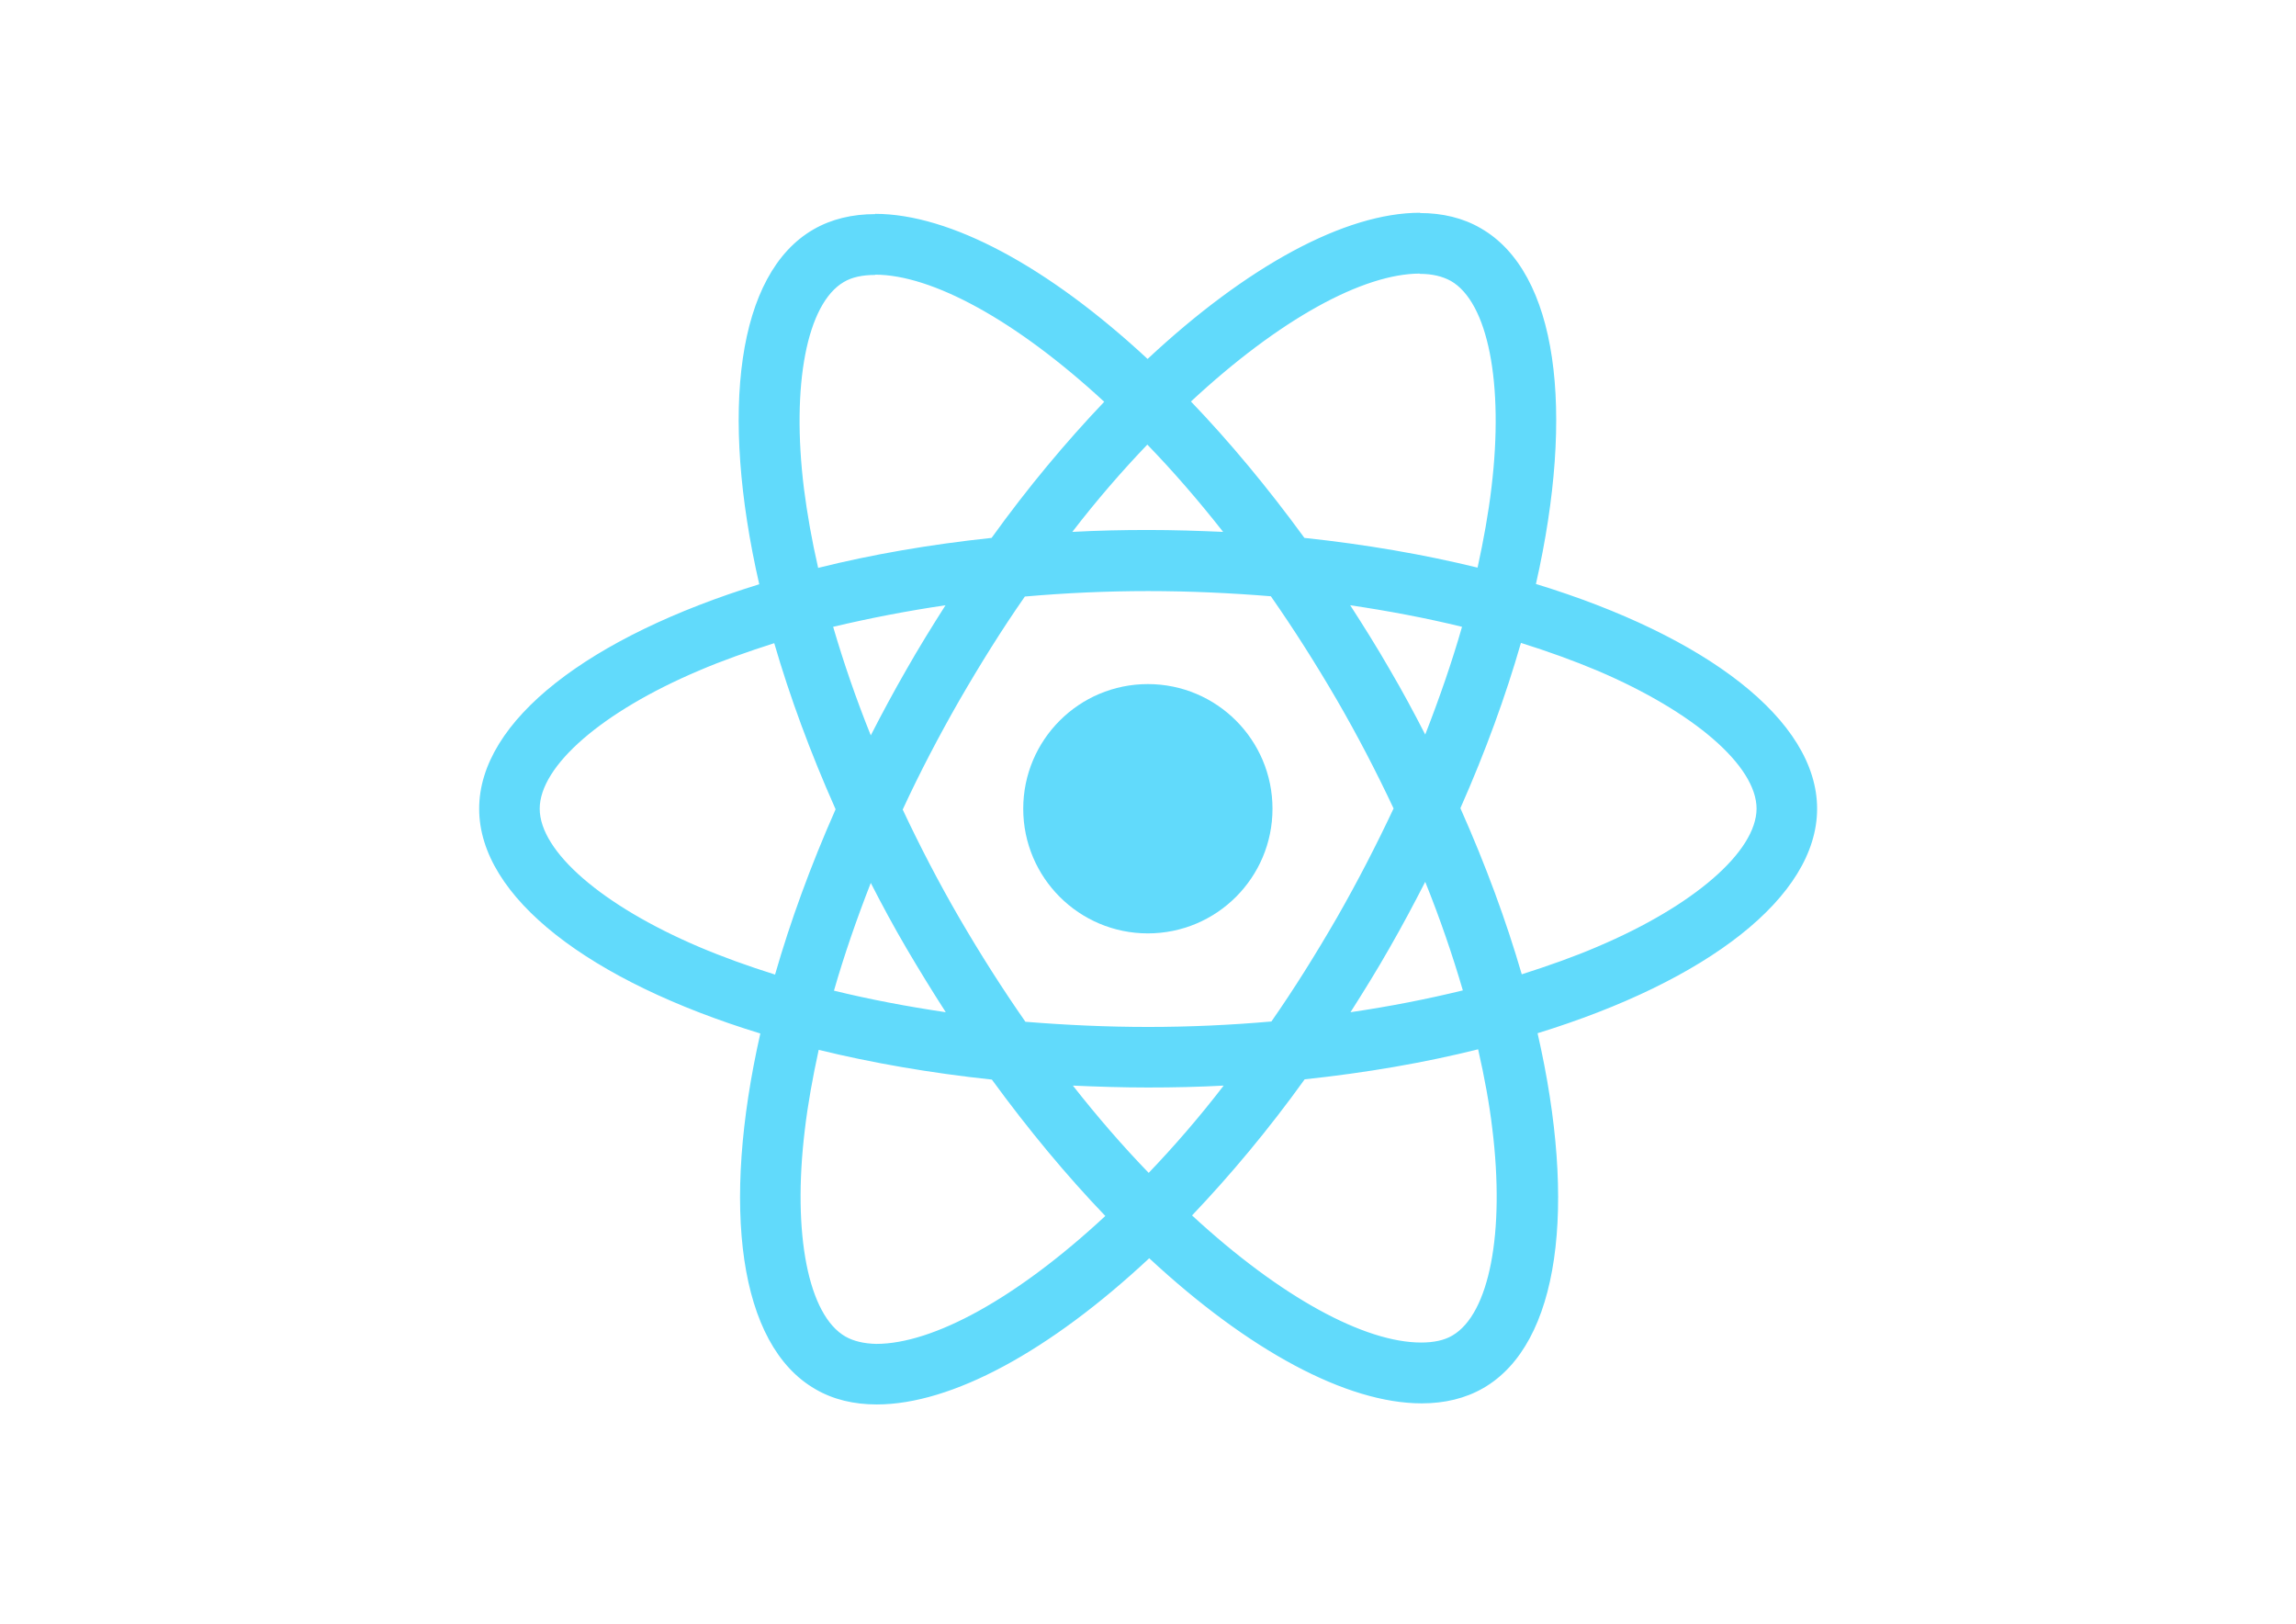
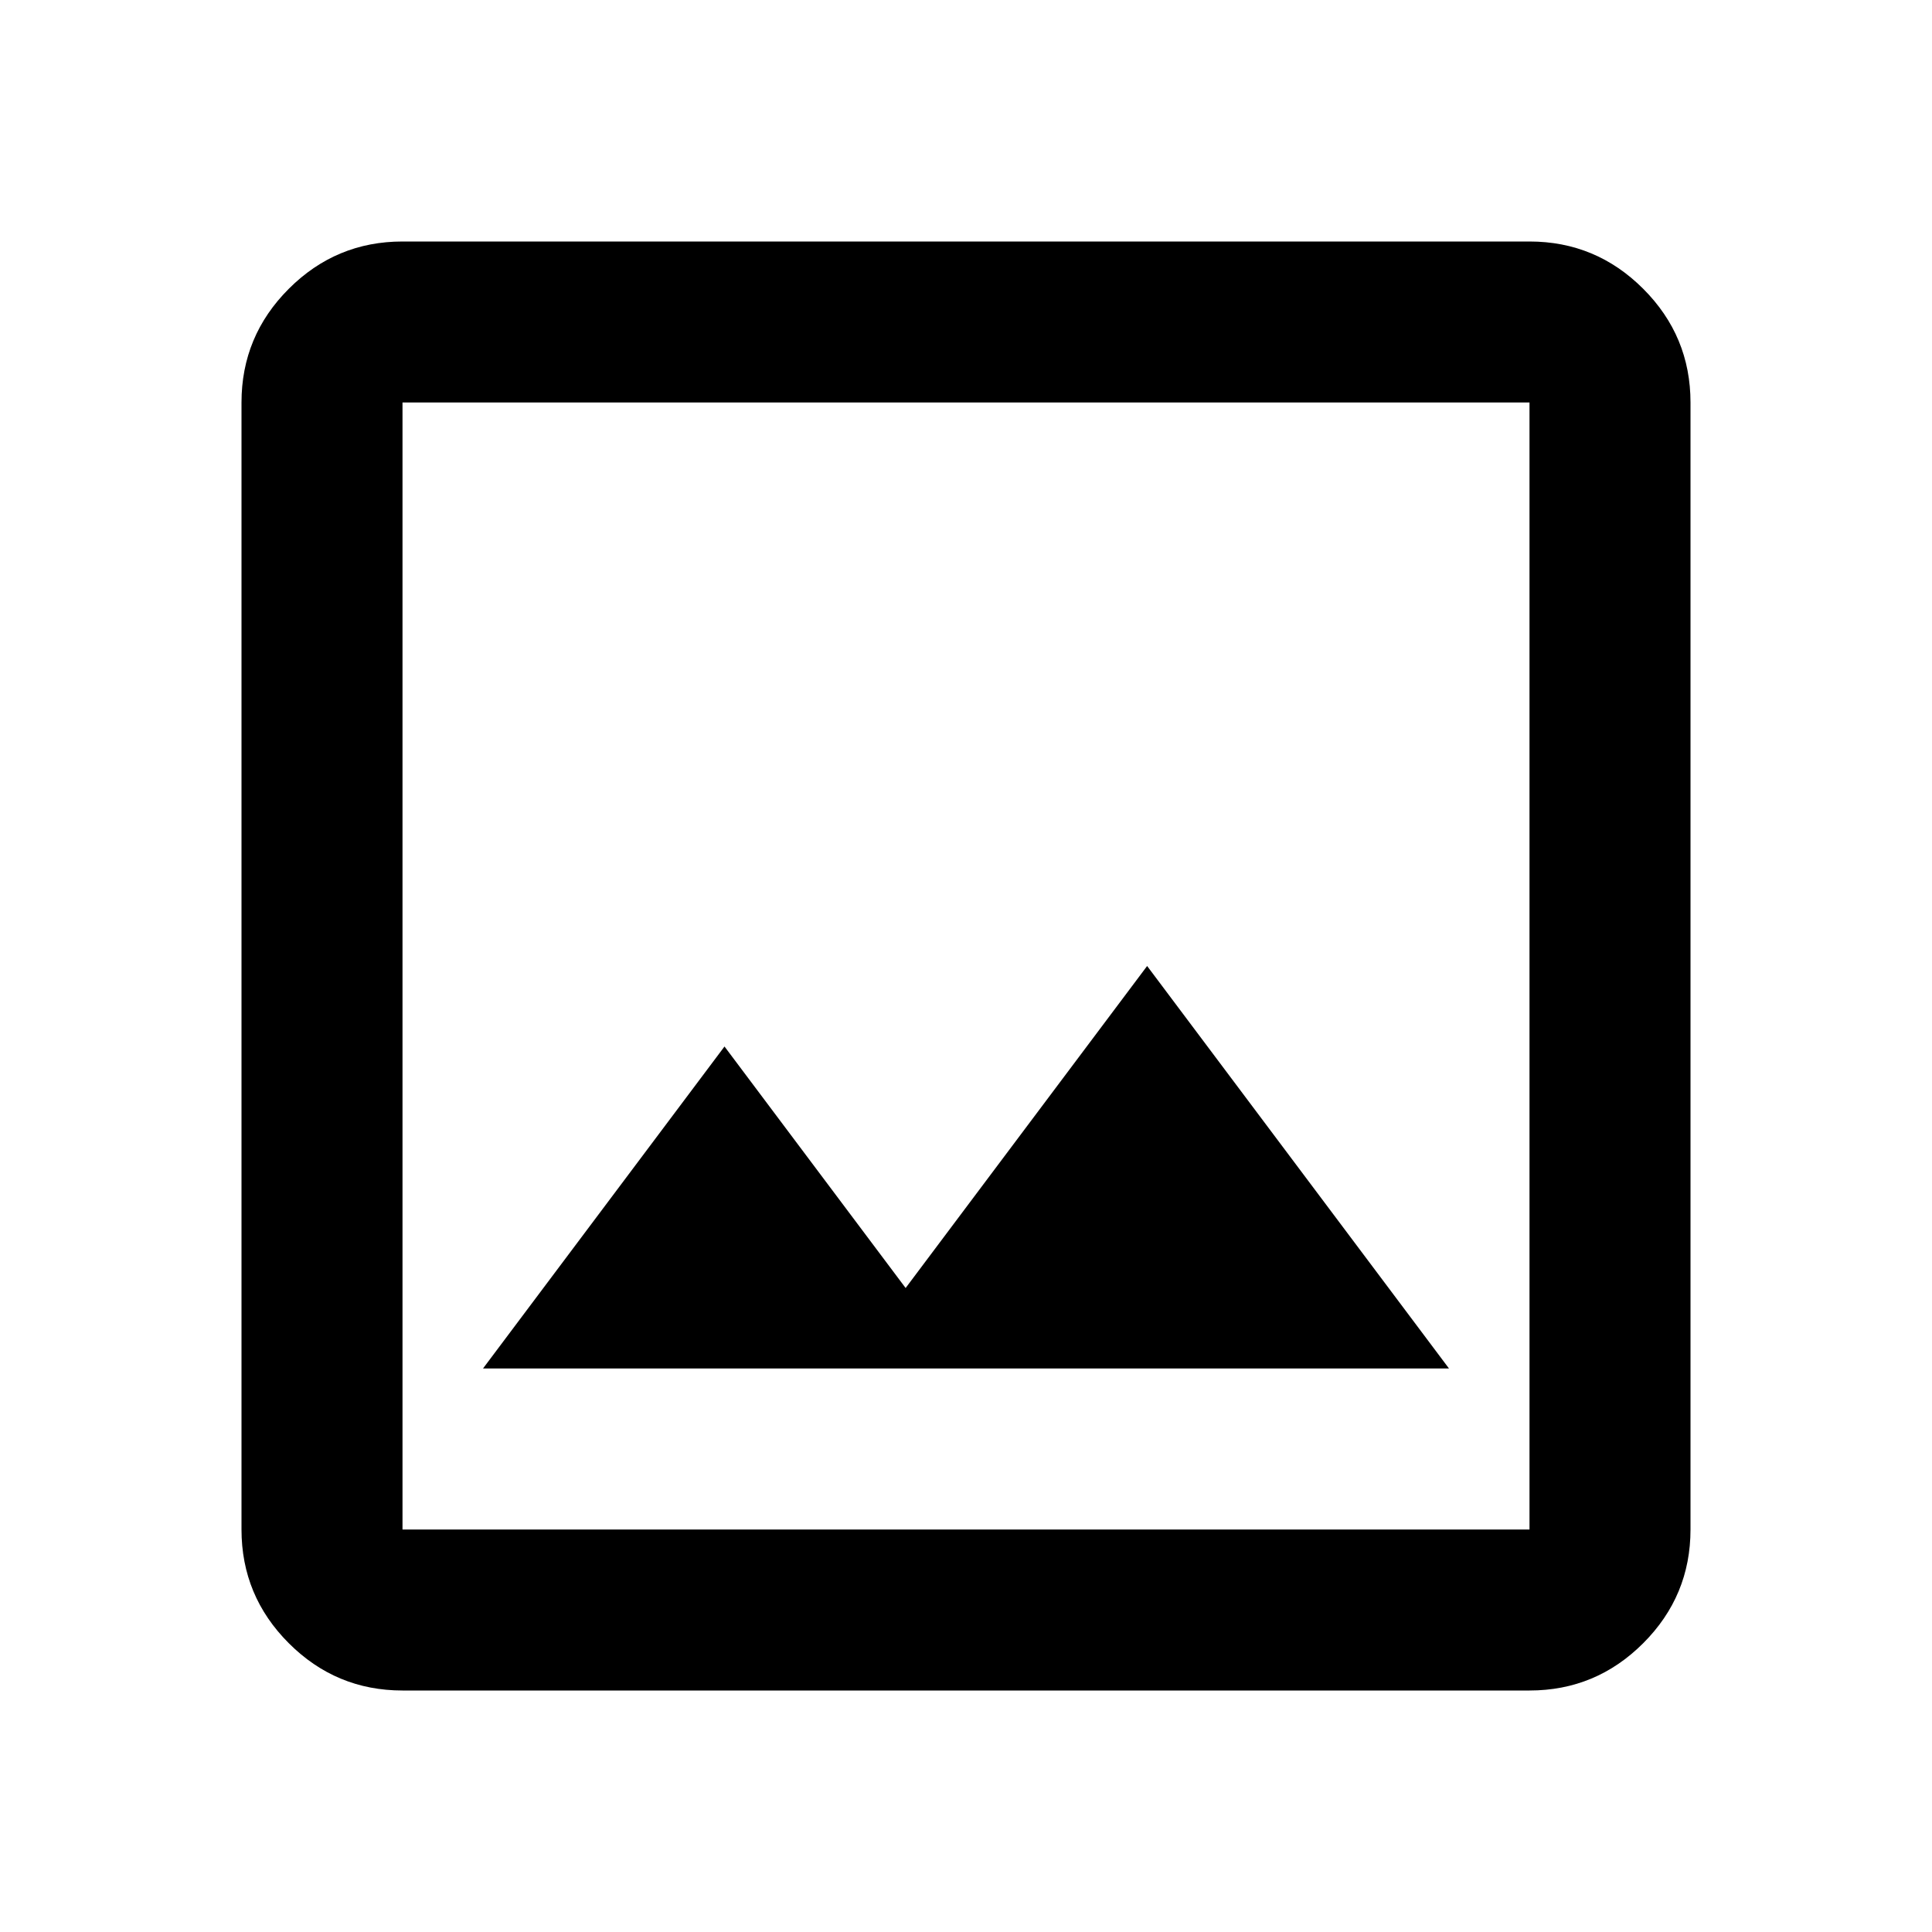
- <svg xmlns="http://www.w3.org/2000/svg" viewBox="0 0 841.9 595.3">
-   <g fill="#61DAFB">
-     <path d="M666.3 296.5c0-32.5-40.7-63.3-103.1-82.4 14.4-63.6 8-114.2-20.2-130.4-6.5-3.8-14.1-5.6-22.4-5.6v22.3c4.6 0 8.3.9 11.4 2.6 13.6 7.8 19.5 37.5 14.9 75.7-1.1 9.4-2.9 19.3-5.1 29.4-19.6-4.8-41-8.5-63.5-10.9-13.5-18.5-27.5-35.3-41.6-50 32.6-30.3 63.2-46.9 84-46.9V78c-27.5 0-63.5 19.6-99.9 53.6-36.4-33.8-72.4-53.2-99.9-53.2v22.3c20.7 0 51.4 16.5 84 46.6-14 14.7-28 31.4-41.3 49.9-22.6 2.4-44 6.1-63.6 11-2.3-10-4-19.7-5.2-29-4.7-38.2 1.1-67.9 14.6-75.8 3-1.8 6.9-2.6 11.5-2.6V78.5c-8.4 0-16 1.8-22.6 5.6-28.1 16.2-34.4 66.7-19.9 130.1-62.2 19.2-102.7 49.9-102.7 82.3 0 32.5 40.7 63.3 103.1 82.4-14.4 63.6-8 114.2 20.2 130.4 6.5 3.8 14.1 5.6 22.5 5.6 27.5 0 63.5-19.6 99.9-53.6 36.4 33.8 72.4 53.2 99.9 53.2 8.4 0 16-1.8 22.6-5.6 28.1-16.2 34.4-66.7 19.9-130.1 62-19.1 102.5-49.9 102.5-82.3zm-130.2-66.7c-3.7 12.9-8.3 26.2-13.5 39.5-4.1-8-8.4-16-13.1-24-4.6-8-9.5-15.8-14.4-23.4 14.2 2.1 27.9 4.7 41 7.9zm-45.8 106.5c-7.8 13.5-15.8 26.3-24.1 38.2-14.9 1.3-30 2-45.2 2-15.1 0-30.2-.7-45-1.9-8.3-11.9-16.4-24.6-24.2-38-7.6-13.1-14.5-26.4-20.8-39.8 6.2-13.4 13.2-26.8 20.7-39.9 7.8-13.5 15.8-26.3 24.1-38.2 14.9-1.3 30-2 45.2-2 15.1 0 30.2.7 45 1.9 8.3 11.9 16.4 24.6 24.2 38 7.6 13.1 14.5 26.4 20.8 39.8-6.3 13.4-13.2 26.8-20.7 39.9zm32.3-13c5.4 13.4 10 26.8 13.8 39.8-13.1 3.2-26.9 5.9-41.2 8 4.9-7.7 9.8-15.6 14.4-23.7 4.6-8 8.9-16.1 13-24.1zM421.2 430c-9.3-9.6-18.6-20.3-27.8-32 9 .4 18.2.7 27.5.7 9.4 0 18.7-.2 27.8-.7-9 11.7-18.3 22.4-27.5 32zm-74.4-58.9c-14.2-2.1-27.9-4.7-41-7.9 3.7-12.9 8.3-26.2 13.5-39.5 4.1 8 8.4 16 13.1 24 4.7 8 9.5 15.8 14.4 23.4zM420.7 163c9.3 9.6 18.6 20.3 27.8 32-9-.4-18.2-.7-27.5-.7-9.4 0-18.7.2-27.8.7 9-11.7 18.3-22.4 27.5-32zm-74 58.9c-4.9 7.7-9.8 15.6-14.4 23.7-4.6 8-8.9 16-13 24-5.4-13.4-10-26.8-13.8-39.8 13.1-3.1 26.9-5.8 41.2-7.9zm-90.5 125.2c-35.4-15.1-58.3-34.9-58.3-50.6 0-15.7 22.9-35.6 58.3-50.6 8.6-3.7 18-7 27.7-10.1 5.7 19.6 13.2 40 22.5 60.9-9.2 20.8-16.6 41.1-22.2 60.6-9.9-3.1-19.3-6.5-28-10.2zM310 490c-13.6-7.8-19.5-37.5-14.9-75.7 1.1-9.4 2.9-19.3 5.1-29.4 19.6 4.8 41 8.5 63.5 10.9 13.5 18.5 27.5 35.3 41.6 50-32.6 30.3-63.2 46.9-84 46.9-4.5-.1-8.3-1-11.3-2.7zm237.2-76.2c4.7 38.2-1.1 67.9-14.6 75.8-3 1.8-6.9 2.6-11.5 2.6-20.7 0-51.4-16.5-84-46.6 14-14.7 28-31.4 41.3-49.9 22.6-2.4 44-6.1 63.6-11 2.3 10.1 4.1 19.8 5.2 29.1zm38.5-66.7c-8.6 3.7-18 7-27.7 10.1-5.7-19.6-13.2-40-22.5-60.9 9.2-20.8 16.6-41.1 22.2-60.6 9.9 3.1 19.3 6.5 28.1 10.2 35.4 15.1 58.3 34.9 58.3 50.6-.1 15.7-23 35.6-58.4 50.6zM320.8 78.4z" />
-     <circle cx="420.9" cy="296.5" r="45.7" />
-     <path d="M520.5 78.1z" />
-   </g>
+ <svg xmlns="http://www.w3.org/2000/svg" height="24" viewBox="0 -960 960 960" width="24">
+   <path d="M200-120q-33 0-56.5-23.5T120-200v-560q0-33 23.5-56.5T200-840h560q33 0 56.5 23.5T840-760v560q0 33-23.5 56.5T760-120H200Zm0-80h560v-560H200v560Zm40-80h480L570-480 450-320l-90-120-120 160Zm-40 80v-560 560Z" />
</svg>
